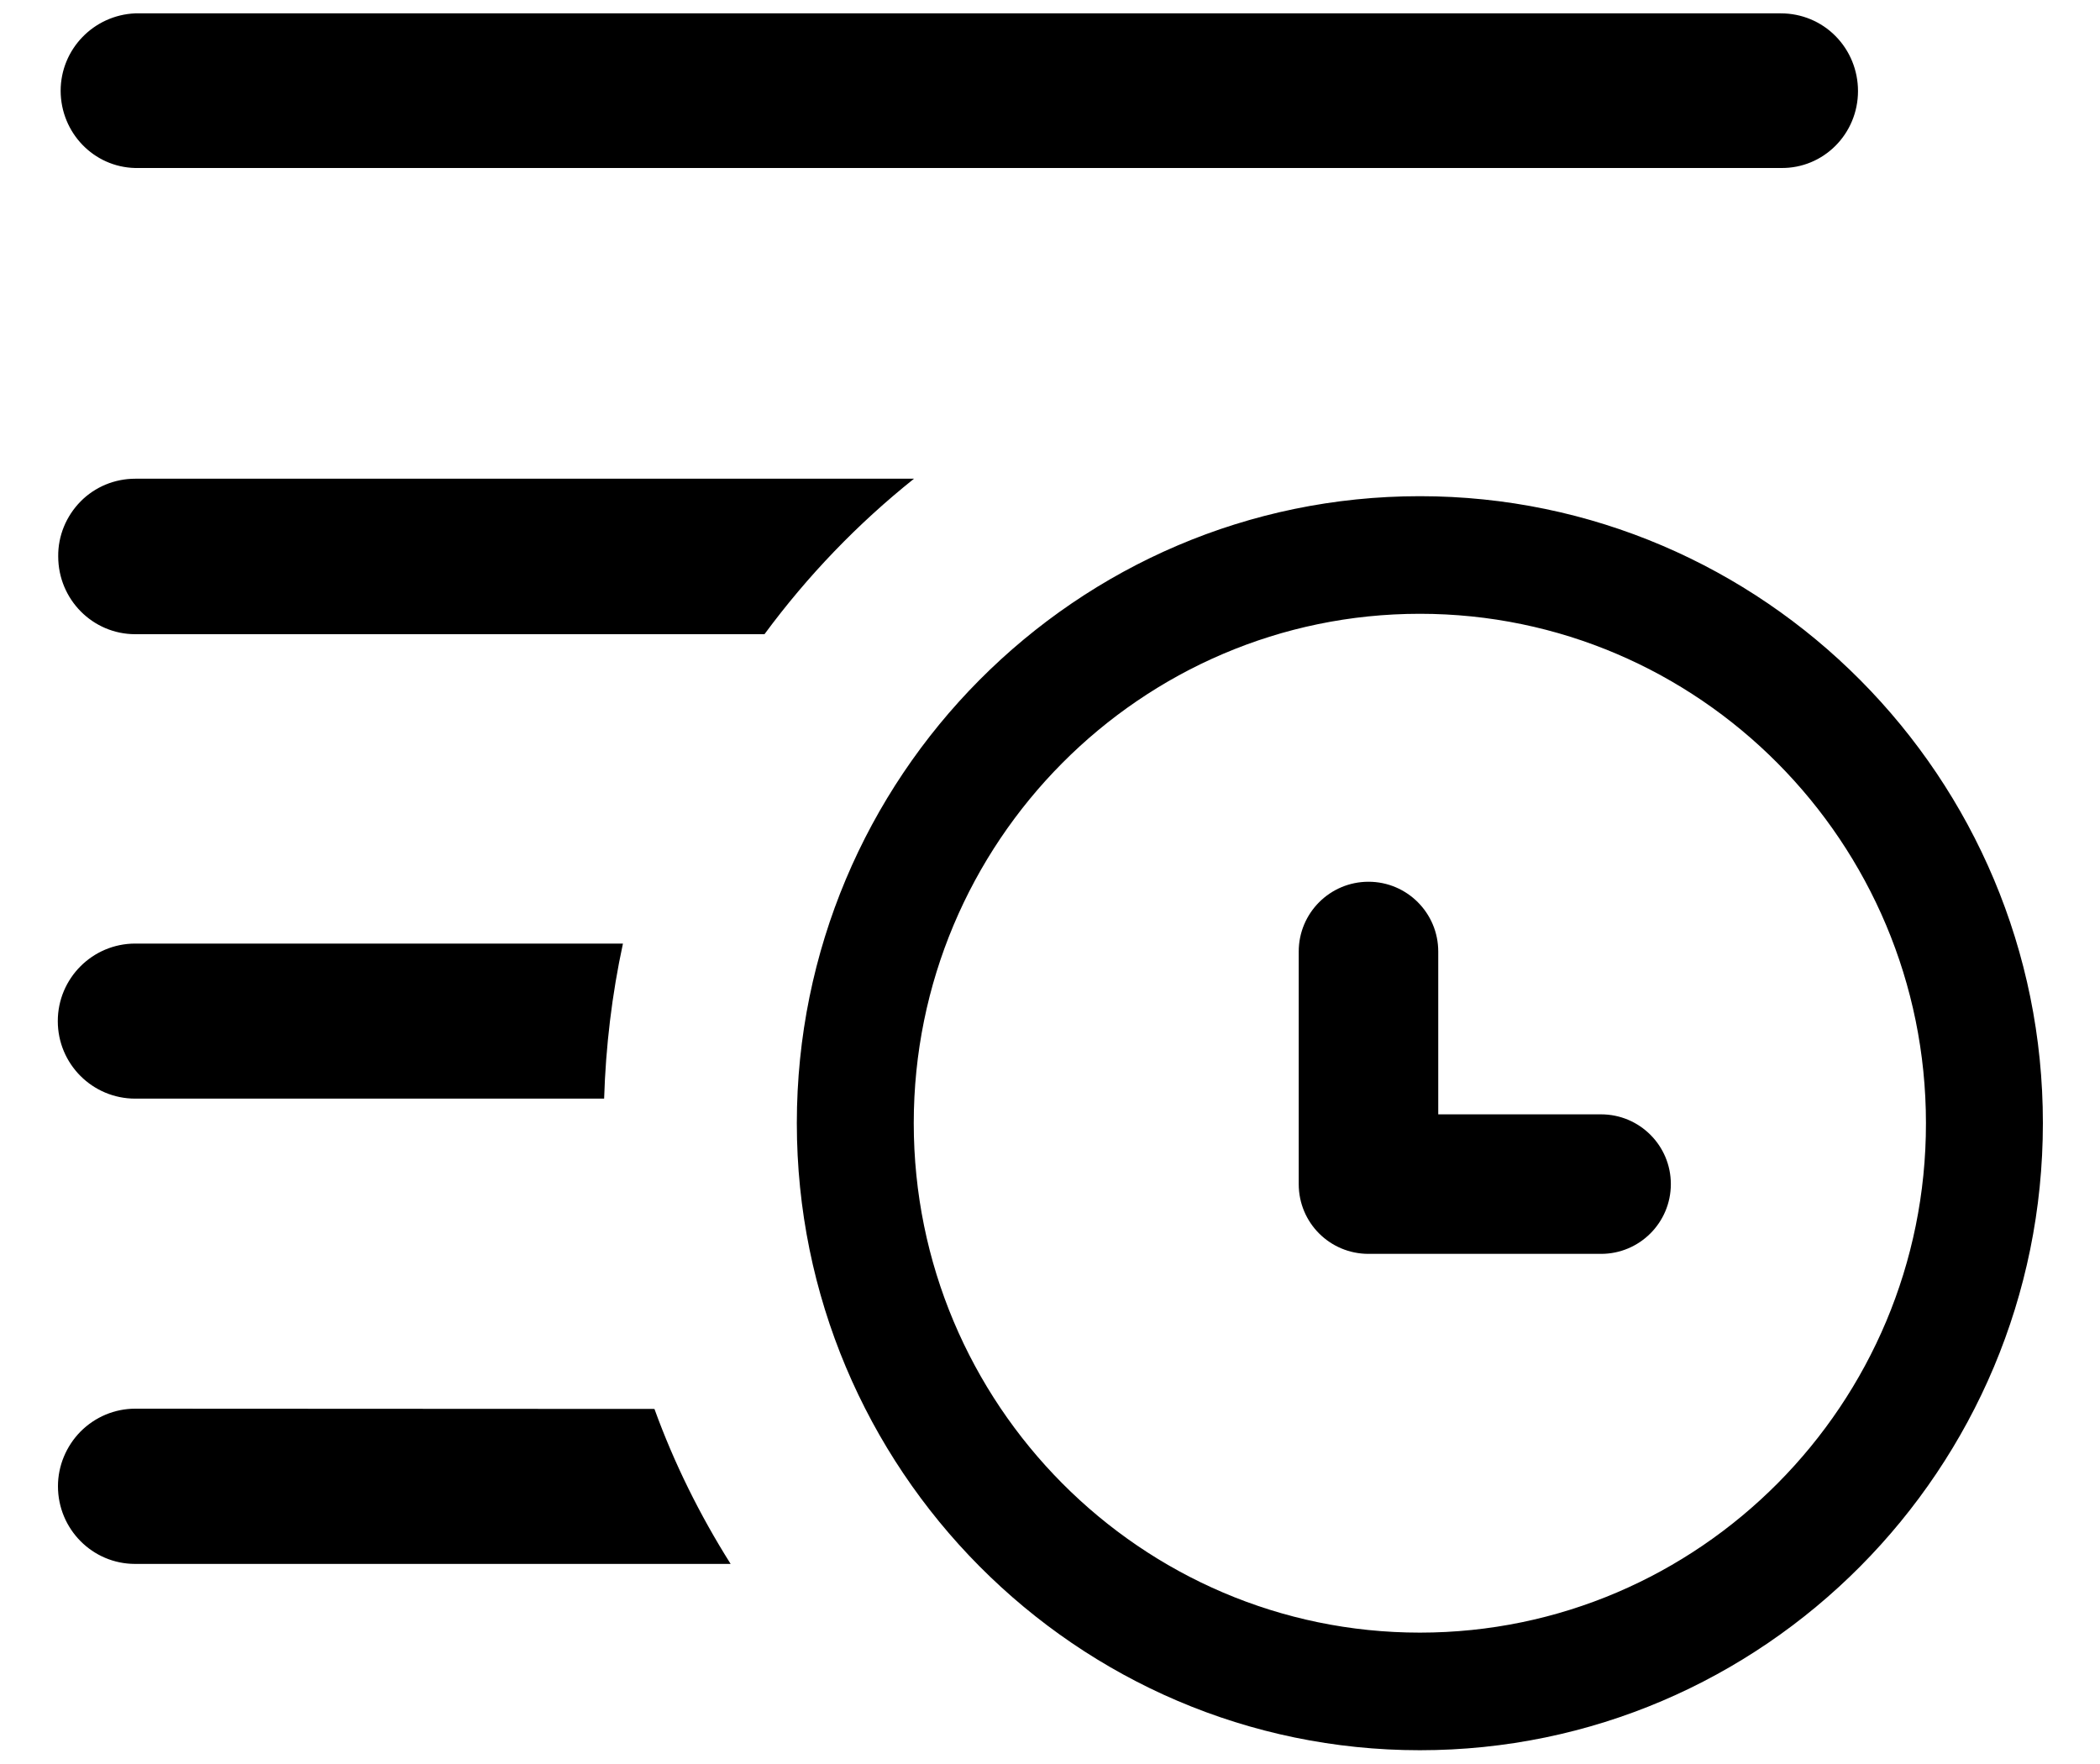
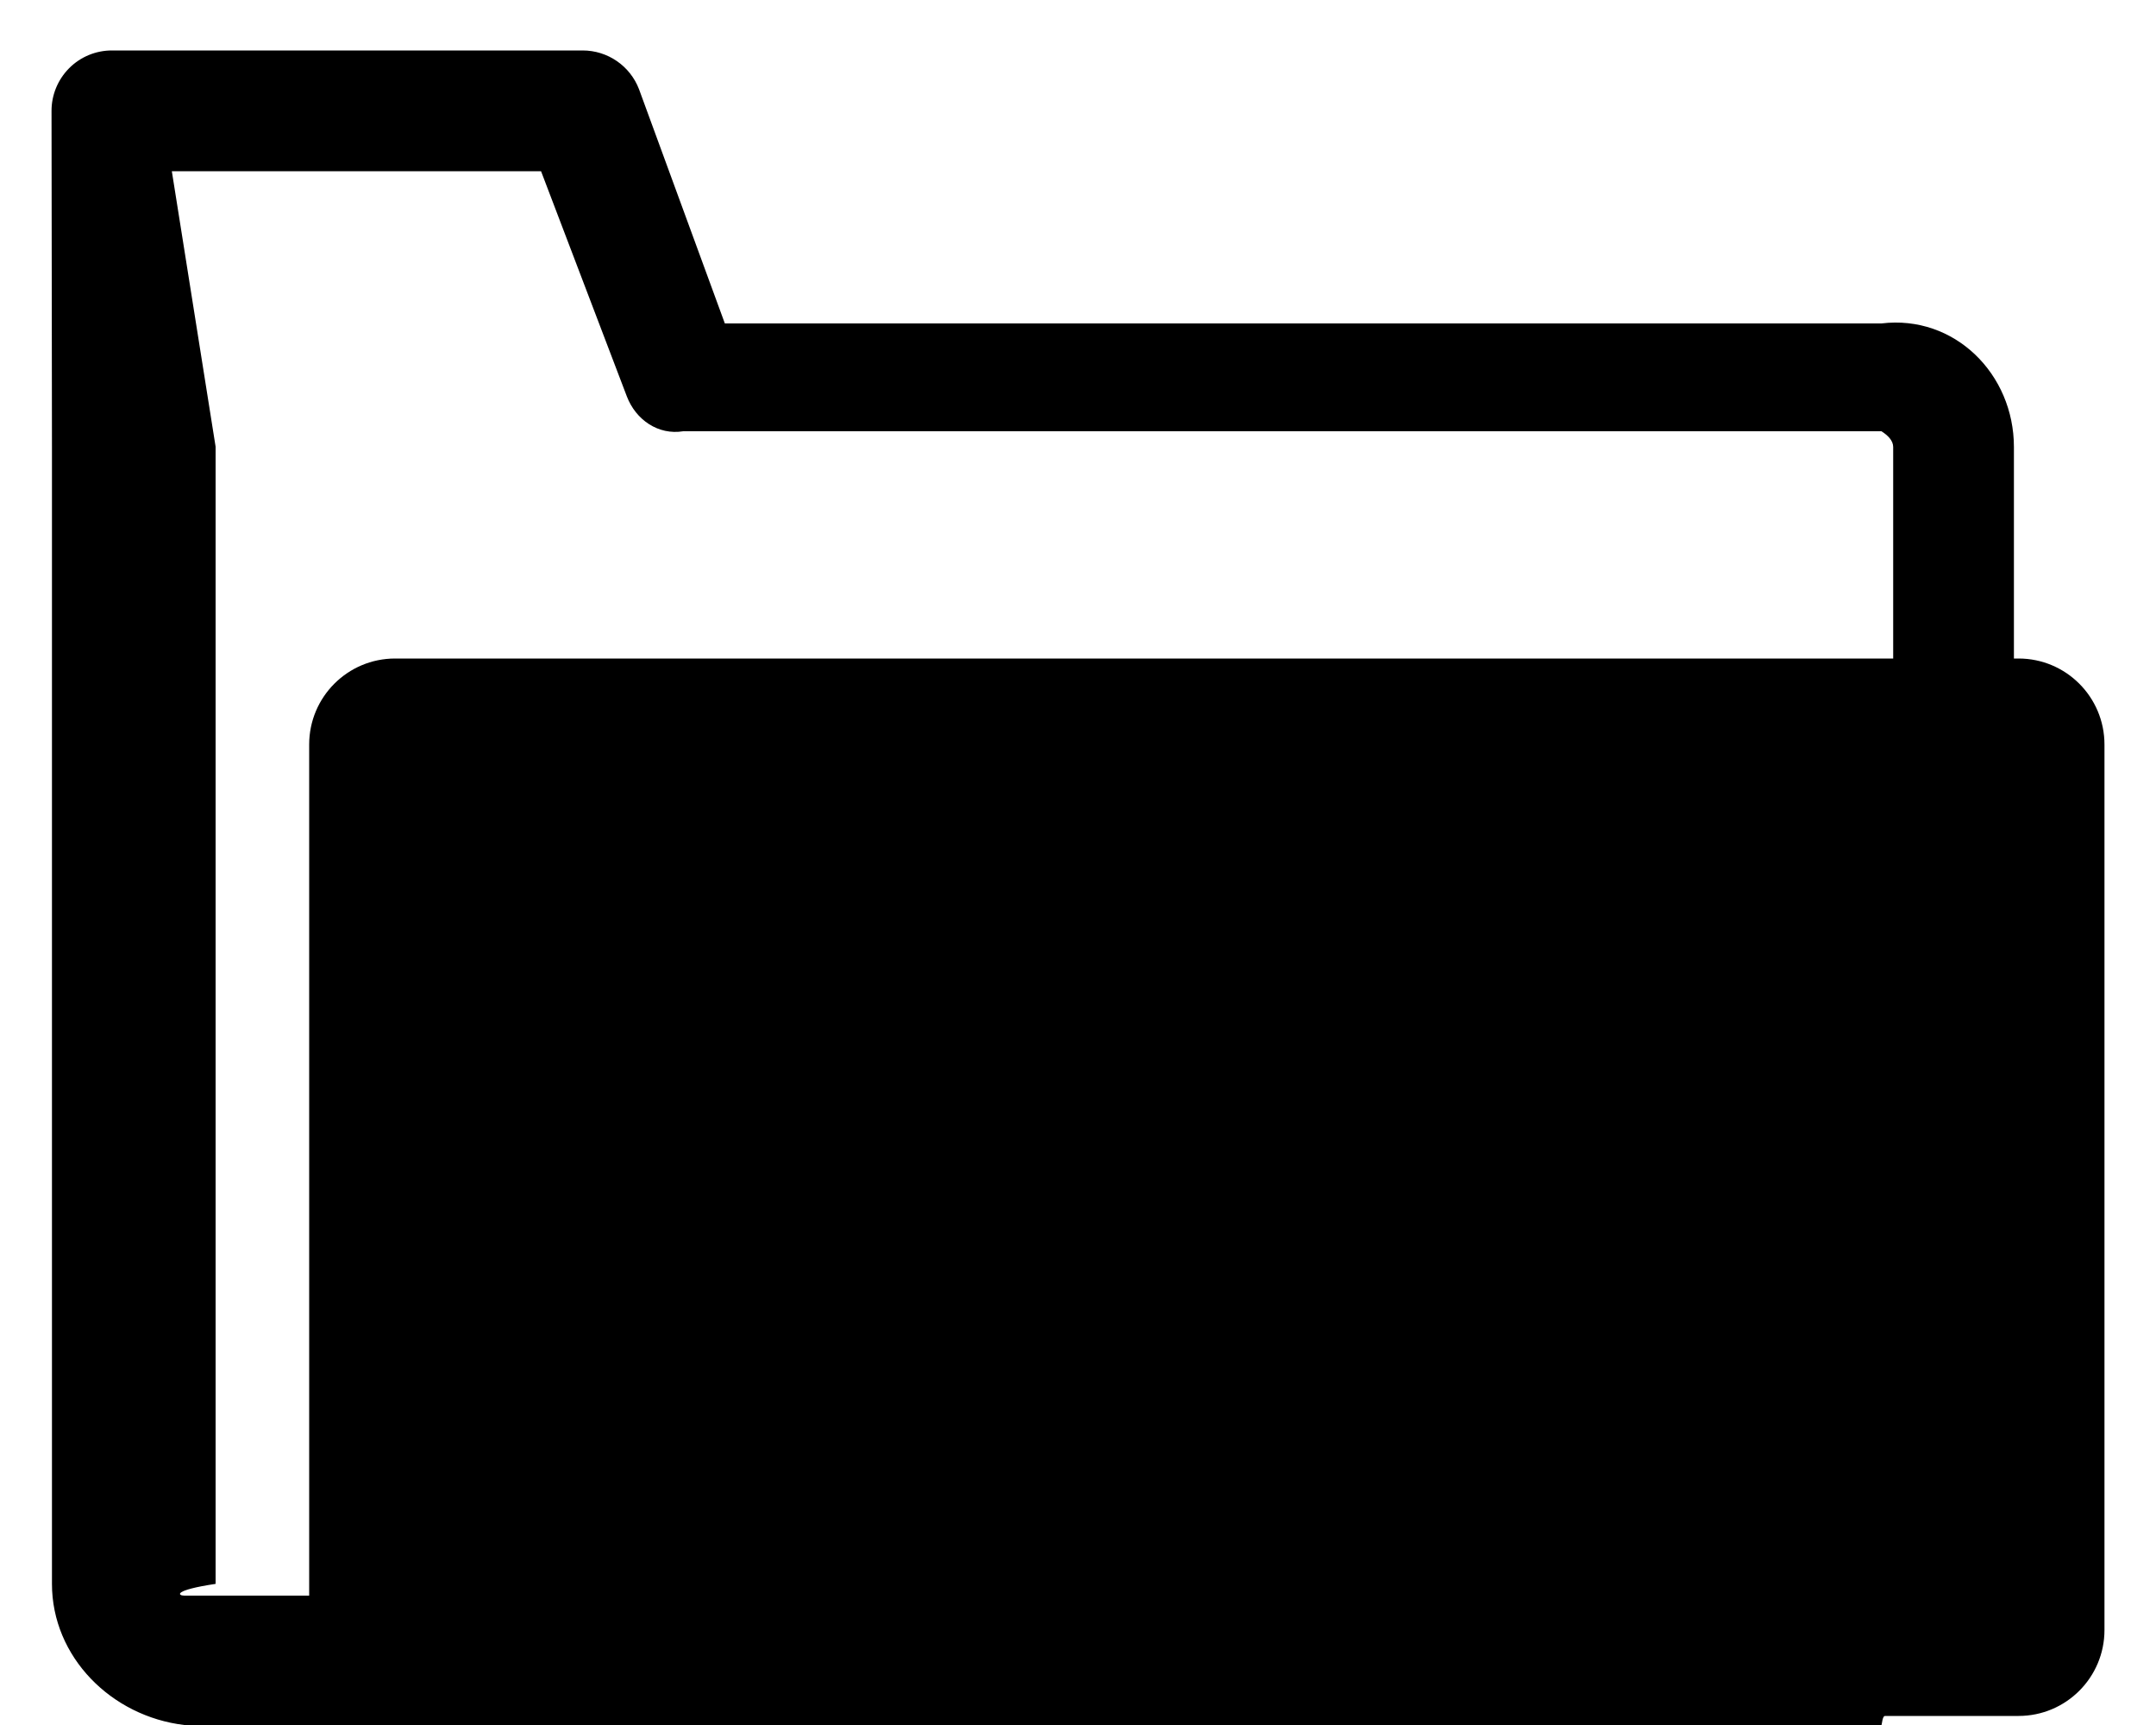
- <svg xmlns="http://www.w3.org/2000/svg" version="1.1" width="25px" height="21px">
-   <g transform="matrix(1 0 0 1 -1275 -256 )">
-     <path d="M 24.32 13.371  C 24.323 9.258  20.993 5.907  16.903 5.907  C 12.811 5.907  9.486 9.255  9.486 13.371  C 9.486 17.487  12.814 20.836  16.903 20.836  C 20.996 20.836  24.32 17.487  24.32 13.371  Z M 22.928 13.371  C 22.931 16.715  20.228 19.436  16.903 19.436  C 13.581 19.436  10.878 16.715  10.878 13.371  C 10.878 10.028  13.581 7.307  16.903 7.307  C 20.226 7.307  22.928 10.028  22.928 13.371  Z M 7.791 16.773  L 1.61 16.77  C 1.365 16.77  1.133 16.868  0.959 17.042  C 0.788 17.216  0.69 17.45  0.69 17.693  C 0.69 18.204  1.101 18.618  1.608 18.618  L 8.698 18.618  C 8.331 18.036  8.025 17.419  7.791 16.773  Z M 0.722 1.082  C 0.724 1.58  1.115 1.989  1.61 2  L 21.201 2  C 21.71 2.007  22.119 1.593  22.119 1.084  C 22.119 0.839  22.024 0.604  21.852 0.43  C 21.681 0.256  21.446 0.159  21.201 0.159  L 1.61 0.159  C 1.115 0.18  0.722 0.586  0.722 1.082  Z M 0.688 12.156  C 0.688 12.667  1.101 13.079  1.61 13.079  L 7.192 13.079  C 7.211 12.459  7.285 11.839  7.416 11.233  L 1.61 11.233  C 1.101 11.233  0.688 11.647  0.688 12.156  Z M 9.101 7.55  C 9.615 6.853  10.211 6.234  10.881 5.699  L 1.61 5.699  C 1.365 5.699  1.13 5.796  0.959 5.97  C 0.788 6.144  0.69 6.379  0.693 6.624  C 0.693 7.136  1.104 7.55  1.61 7.55  L 9.101 7.55  Z M 19.06 13.266  L 17.122 13.266  L 17.122 11.328  C 17.122 10.869  16.75 10.497  16.292 10.497  C 15.833 10.497  15.461 10.869  15.461 11.328  L 15.461 14.096  C 15.461 14.558  15.833 14.927  16.292 14.927  L 19.06 14.927  C 19.519 14.927  19.891 14.555  19.891 14.096  C 19.891 13.638  19.519 13.266  19.06 13.266  Z " fill-rule="nonzero" fill="#000000" stroke="none" transform="matrix(1 0 0 1 1275 256 )" />
+ <svg xmlns="http://www.w3.org/2000/svg" version="1.1" width="20px" height="16px">
+   <g transform="matrix(1 0 0 1 -220 -209 )">
+     <path d="M 19.522 6.906  C 19.522 6.465  19.165 6.108  18.725 6.108  L 18.682 6.108  L 18.682 4.146  C 18.682 3.469  18.131 2.918  17.453 3  L 6.724 3  L 5.928 0.828  C 5.845 0.611  5.637 0.468  5.405 0.468  L 1.038 0.468  C 0.889 0.468  0.746 0.527  0.641 0.633  C 0.536 0.739  0.477 0.882  0.478 1.031  L 0.482 4.146  L 0.482 14.691  C 0.482 15.369  1.033 15.92  1.71 16  L 17.454 16  C 17.466 15.92  17.477 15.916  17.489 15.916  L 18.725 15.916  C 19.165 15.916  19.522 15.559  19.522 15.119  L 19.522 6.906  Z M 17.562 4.146  L 17.562 6.108  L 3.665 6.108  C 3.225 6.108  2.868 6.465  2.868 6.906  L 2.868 14.8  L 1.709 14.8  C 1.65 14.8  1.601 14.751  2 14.691  L 2 4.143  L 1.594 1.588  L 5.019 1.588  L 5.815 3.677  C 5.898 3.894  6.106 4.038  6.338 4  L 17.453 4  C 17.513 4.038  17.562 4.087  17.562 4.146  Z " fill-rule="nonzero" fill="#000000" stroke="none" transform="matrix(1 0 0 1 220 209 )" />
  </g>
</svg>
